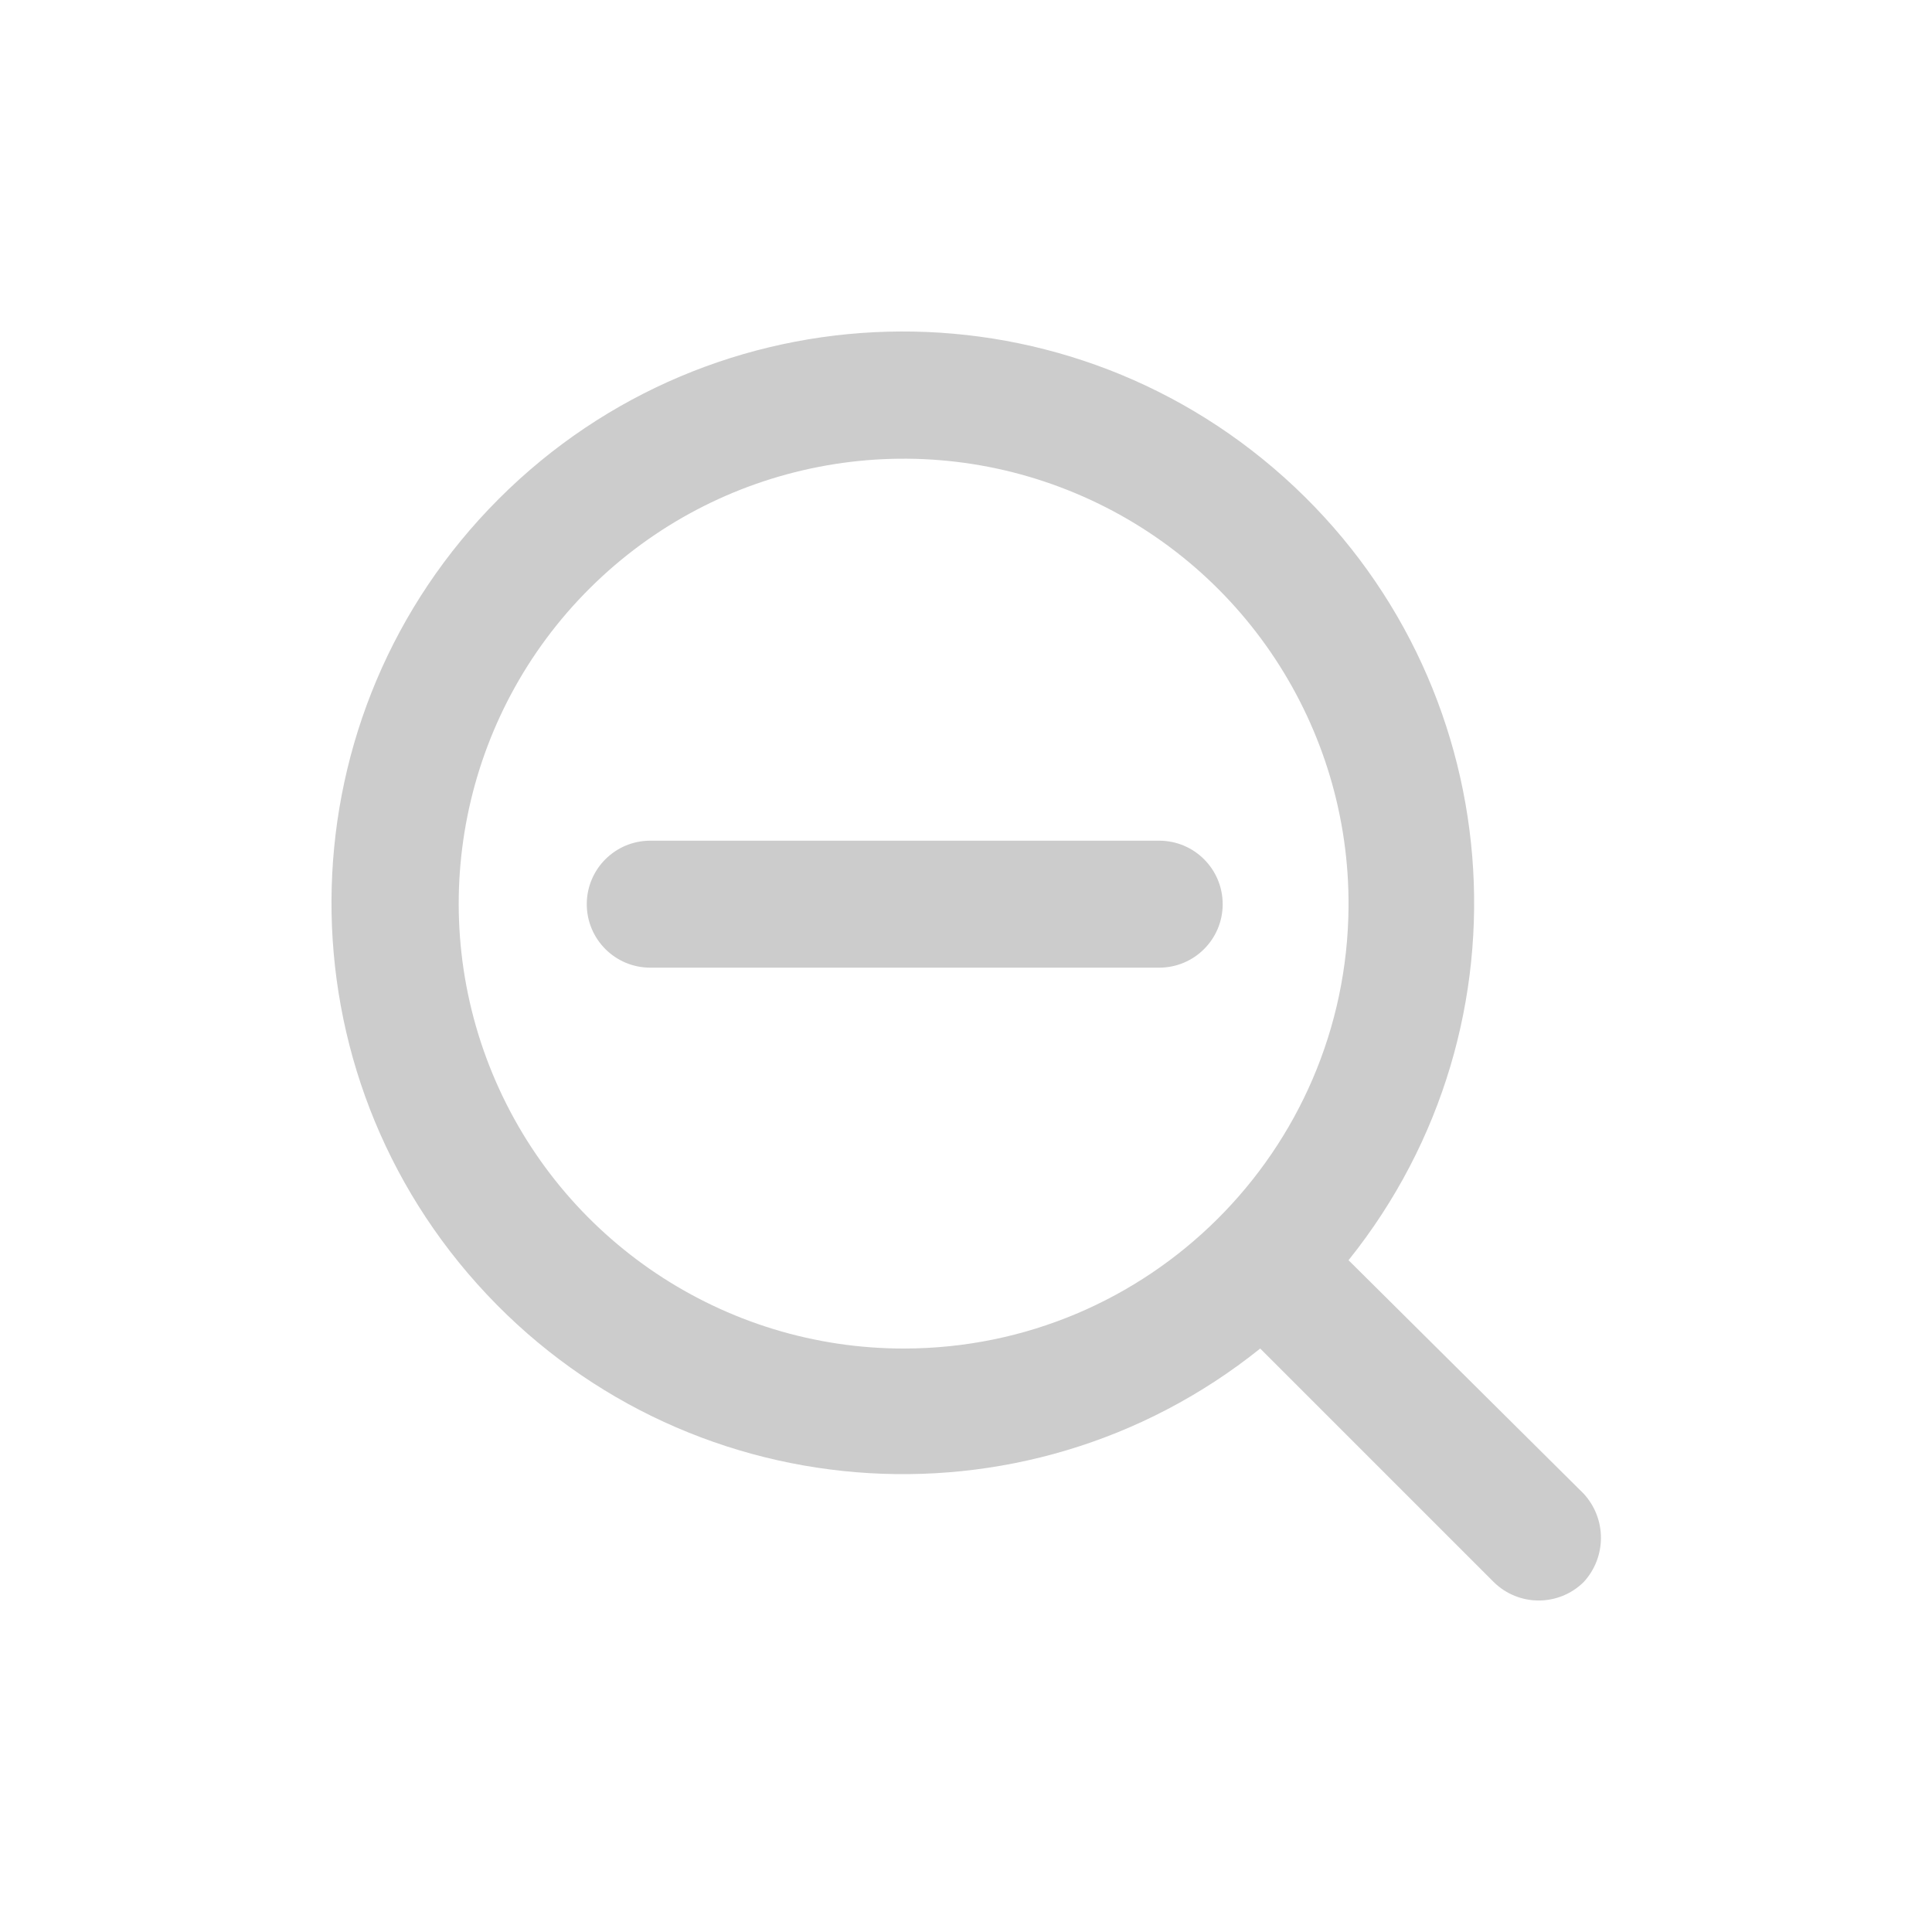
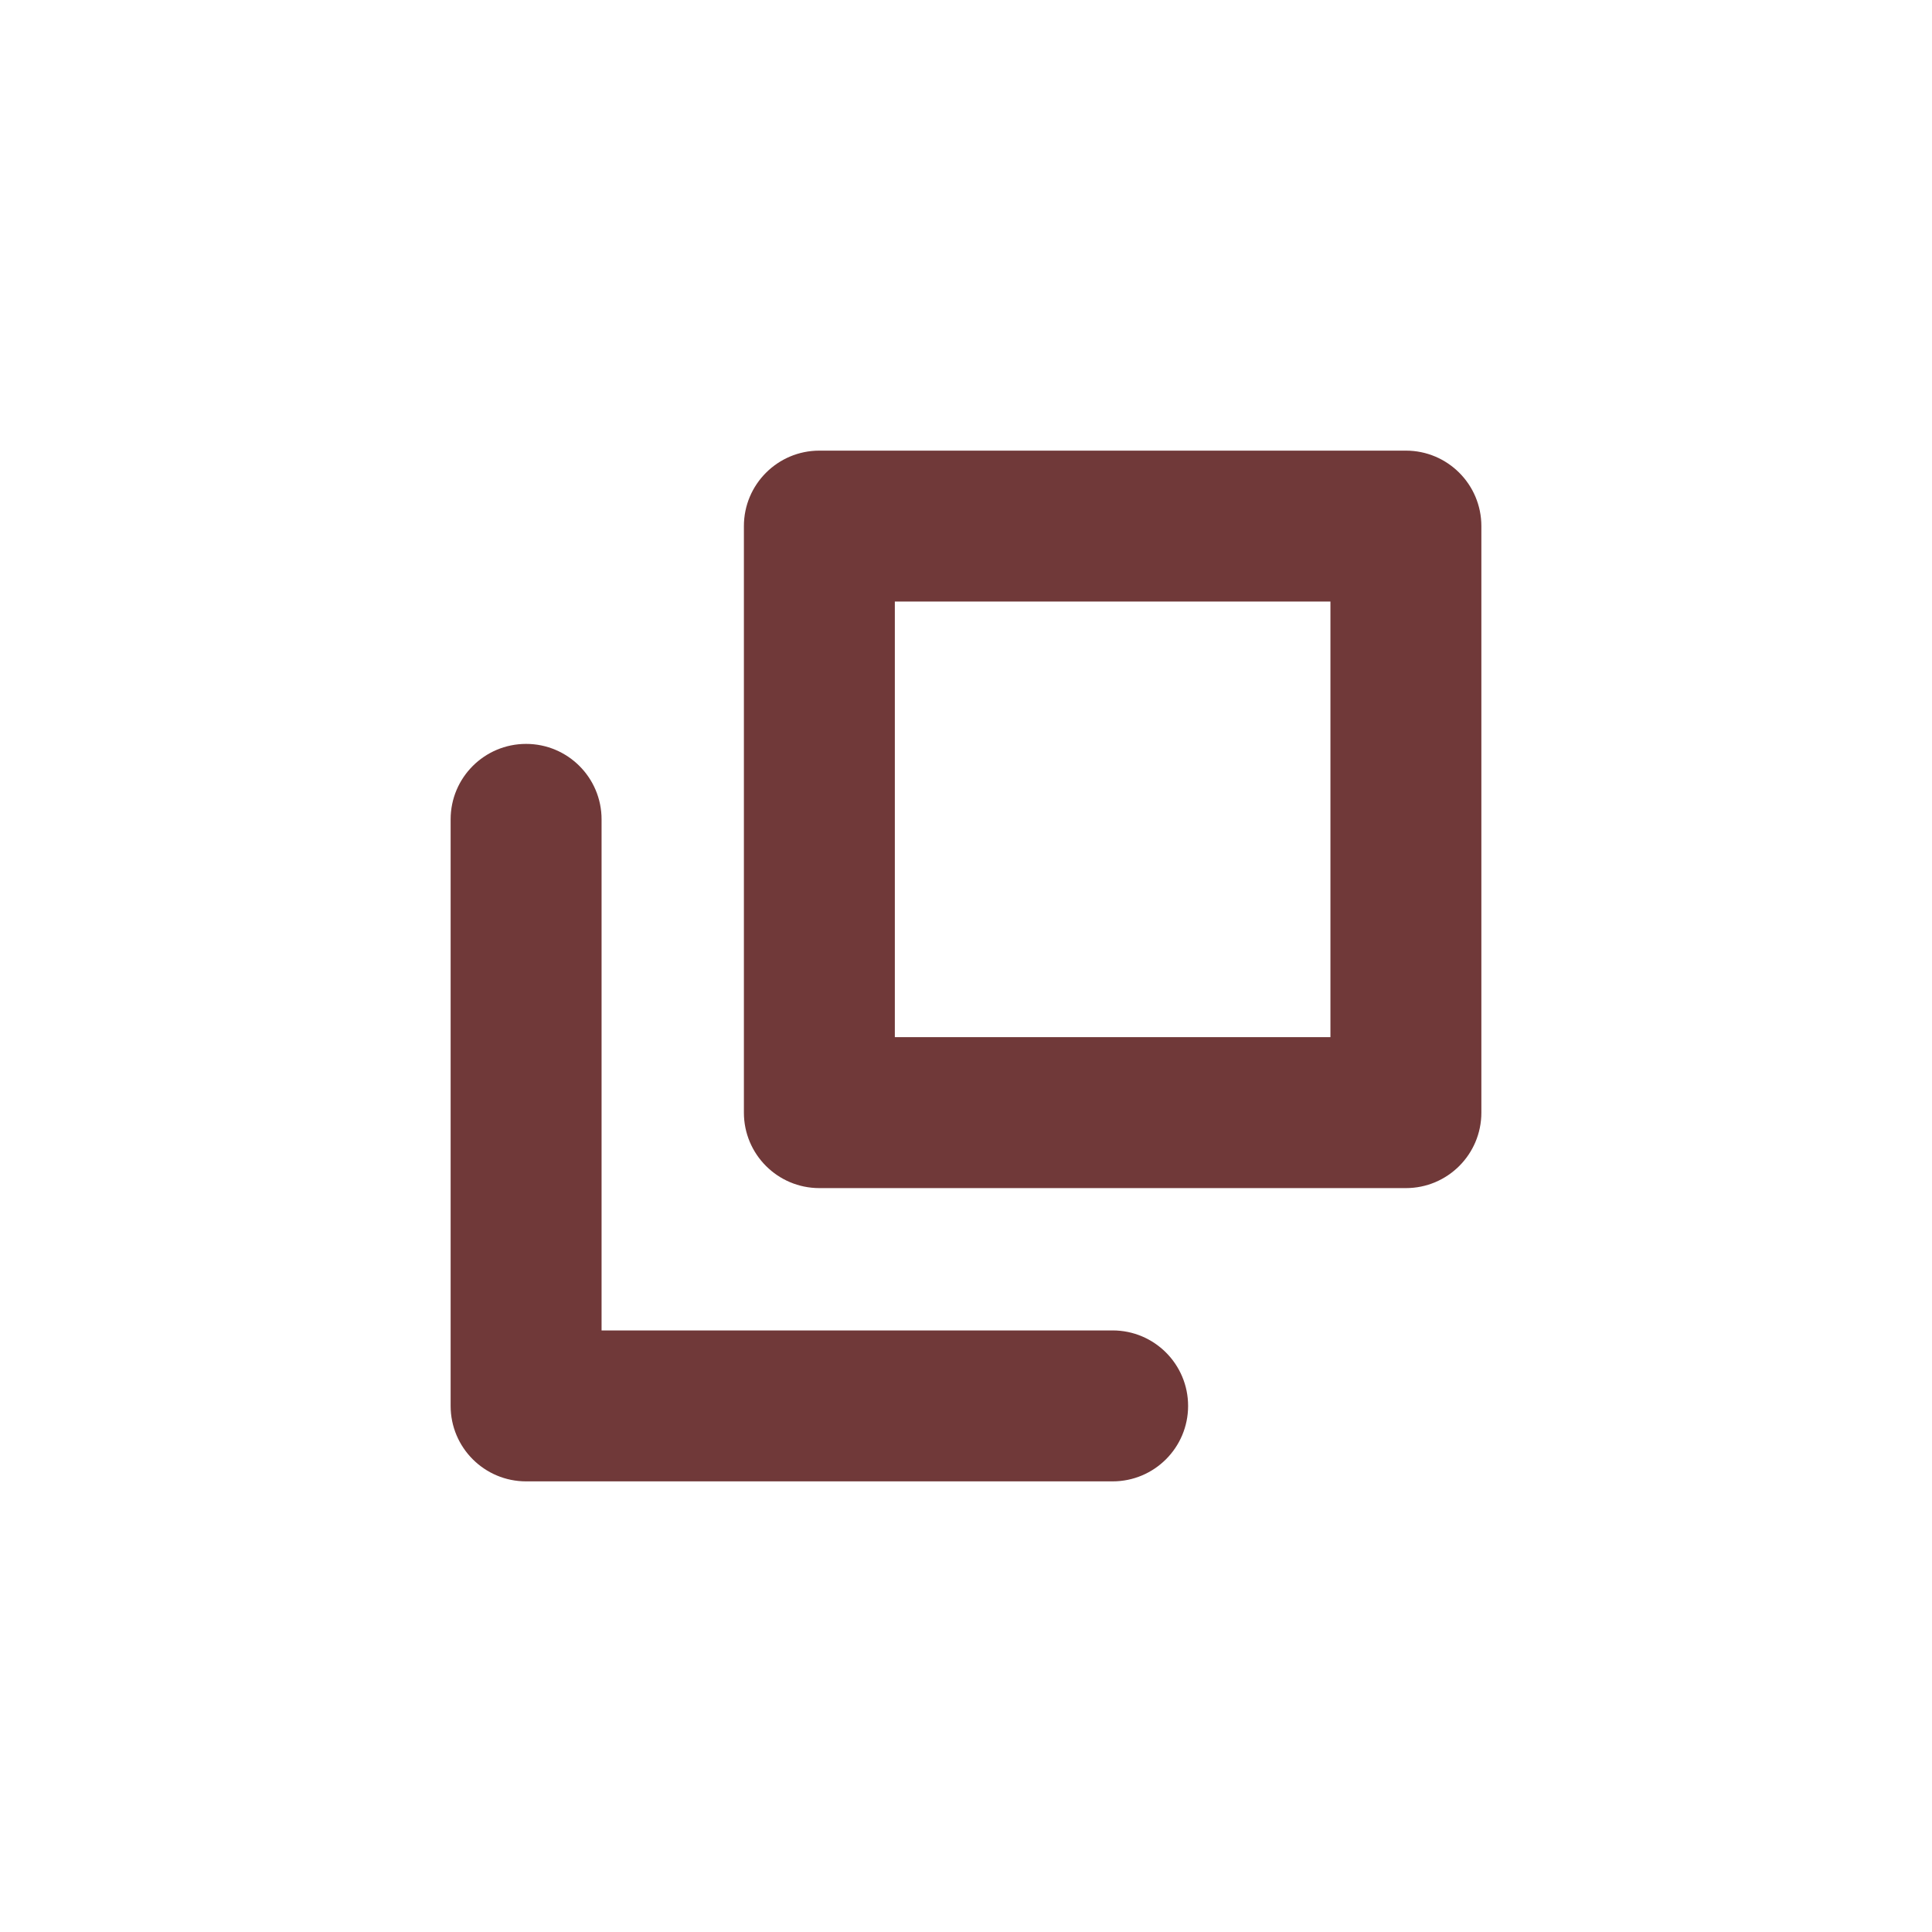
- <svg xmlns="http://www.w3.org/2000/svg" viewBox="0 0 35 35">
-   <path class="b" d="M28.69 27.06l-4.26-4.23a10.35 10.35 0 10-1.6 1.6l4.23 4.23a1.16 1.16 0 001.63 0 1.18 1.18 0 000-1.6zm-12.31-2.63a8.06 8.06 0 118.05-8 8.06 8.06 0 01-8.05 8zm4.6-9.2h-9.2a1.15 1.15 0 000 2.3H21a1.15 1.15 0 000-2.3z" fill="#ccc" />
+ <svg xmlns="http://www.w3.org/2000/svg" style="fill-rule:evenodd;clip-rule:evenodd;stroke-linecap:round;stroke-linejoin:round" xml:space="preserve" viewBox="0 0 1024 1024">
+   <g fill="#703939">
+     <path d="M589.719 785.156c22.091 0 40-17.908 40-40 0-22.091-17.909-40-40-40H318.844V434.281c0-22.091-17.909-40-40-40-22.092 0-40 17.909-40 40v310.875c0 22.092 17.908 40 40 40h310.875Z" />
+     <path d="M434.281 238.844c-22.091 0-40 17.908-40 40v310.875c0 22.091 17.909 40 40 40h310.875c22.092 0 40-17.909 40-40V278.844c0-22.092-17.908-40-40-40H434.281Zm40 80h230.875v230.875H474.281V318.844Z" />
+   </g>
</svg>
